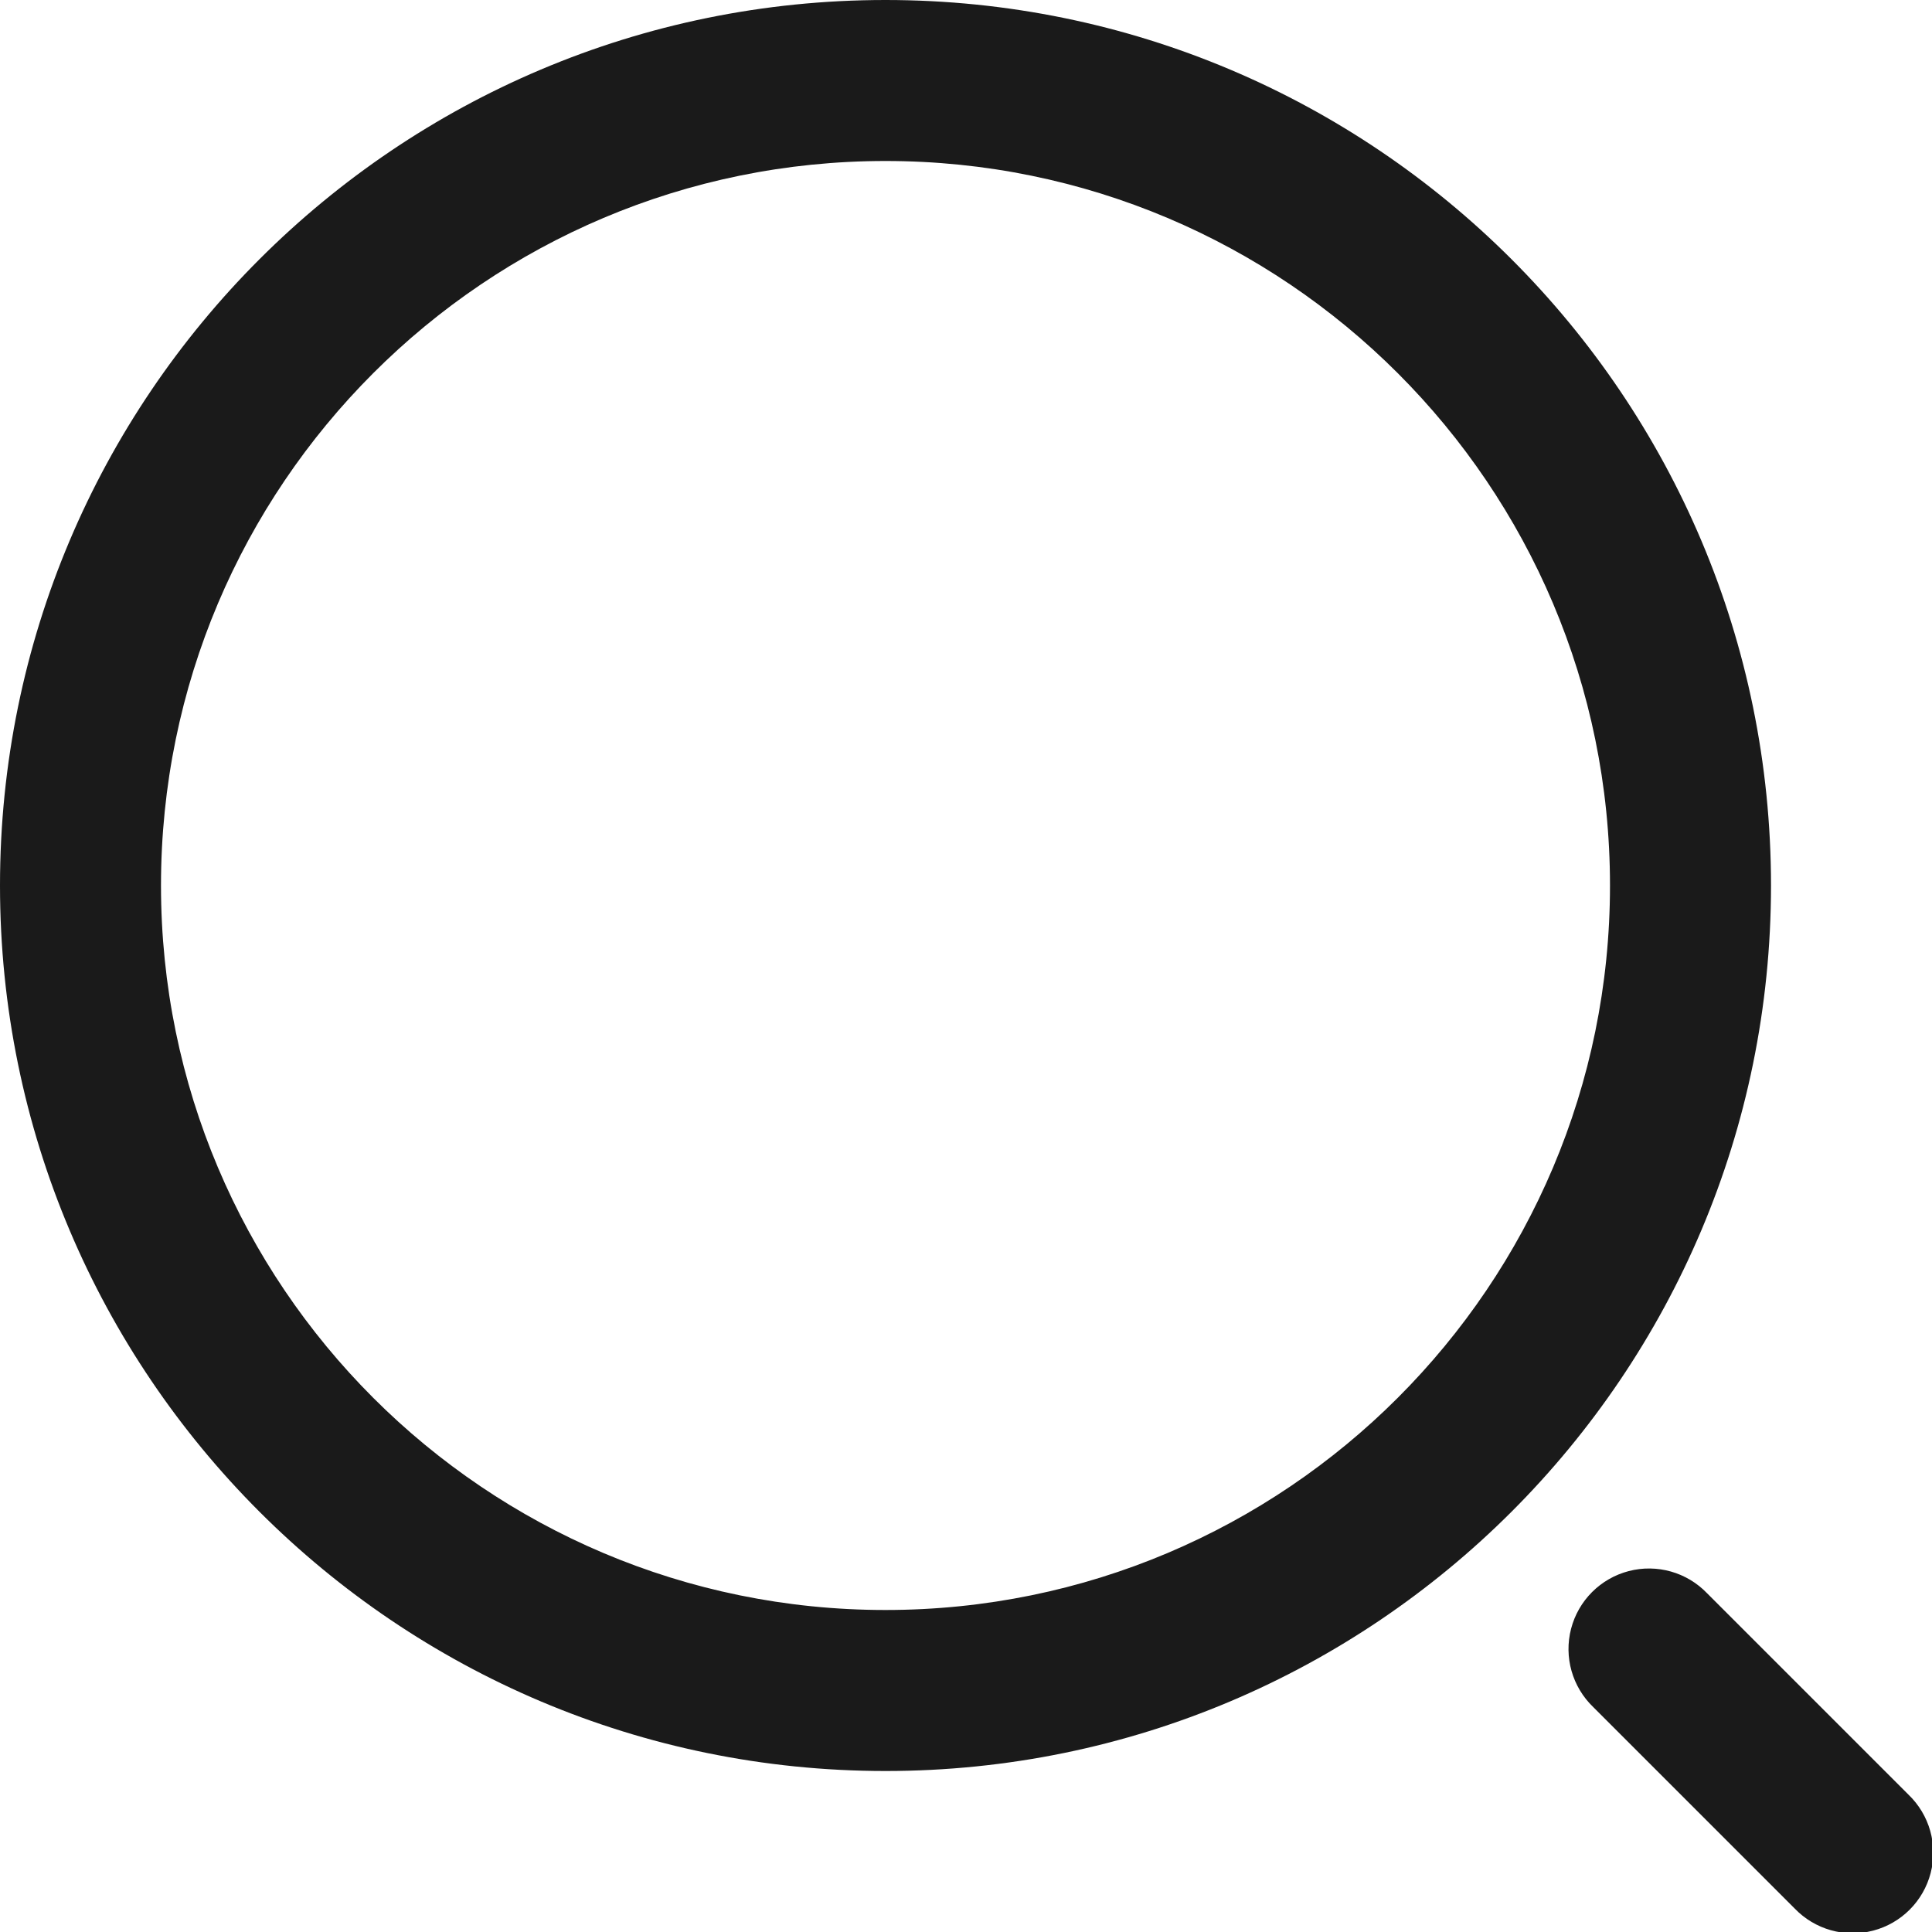
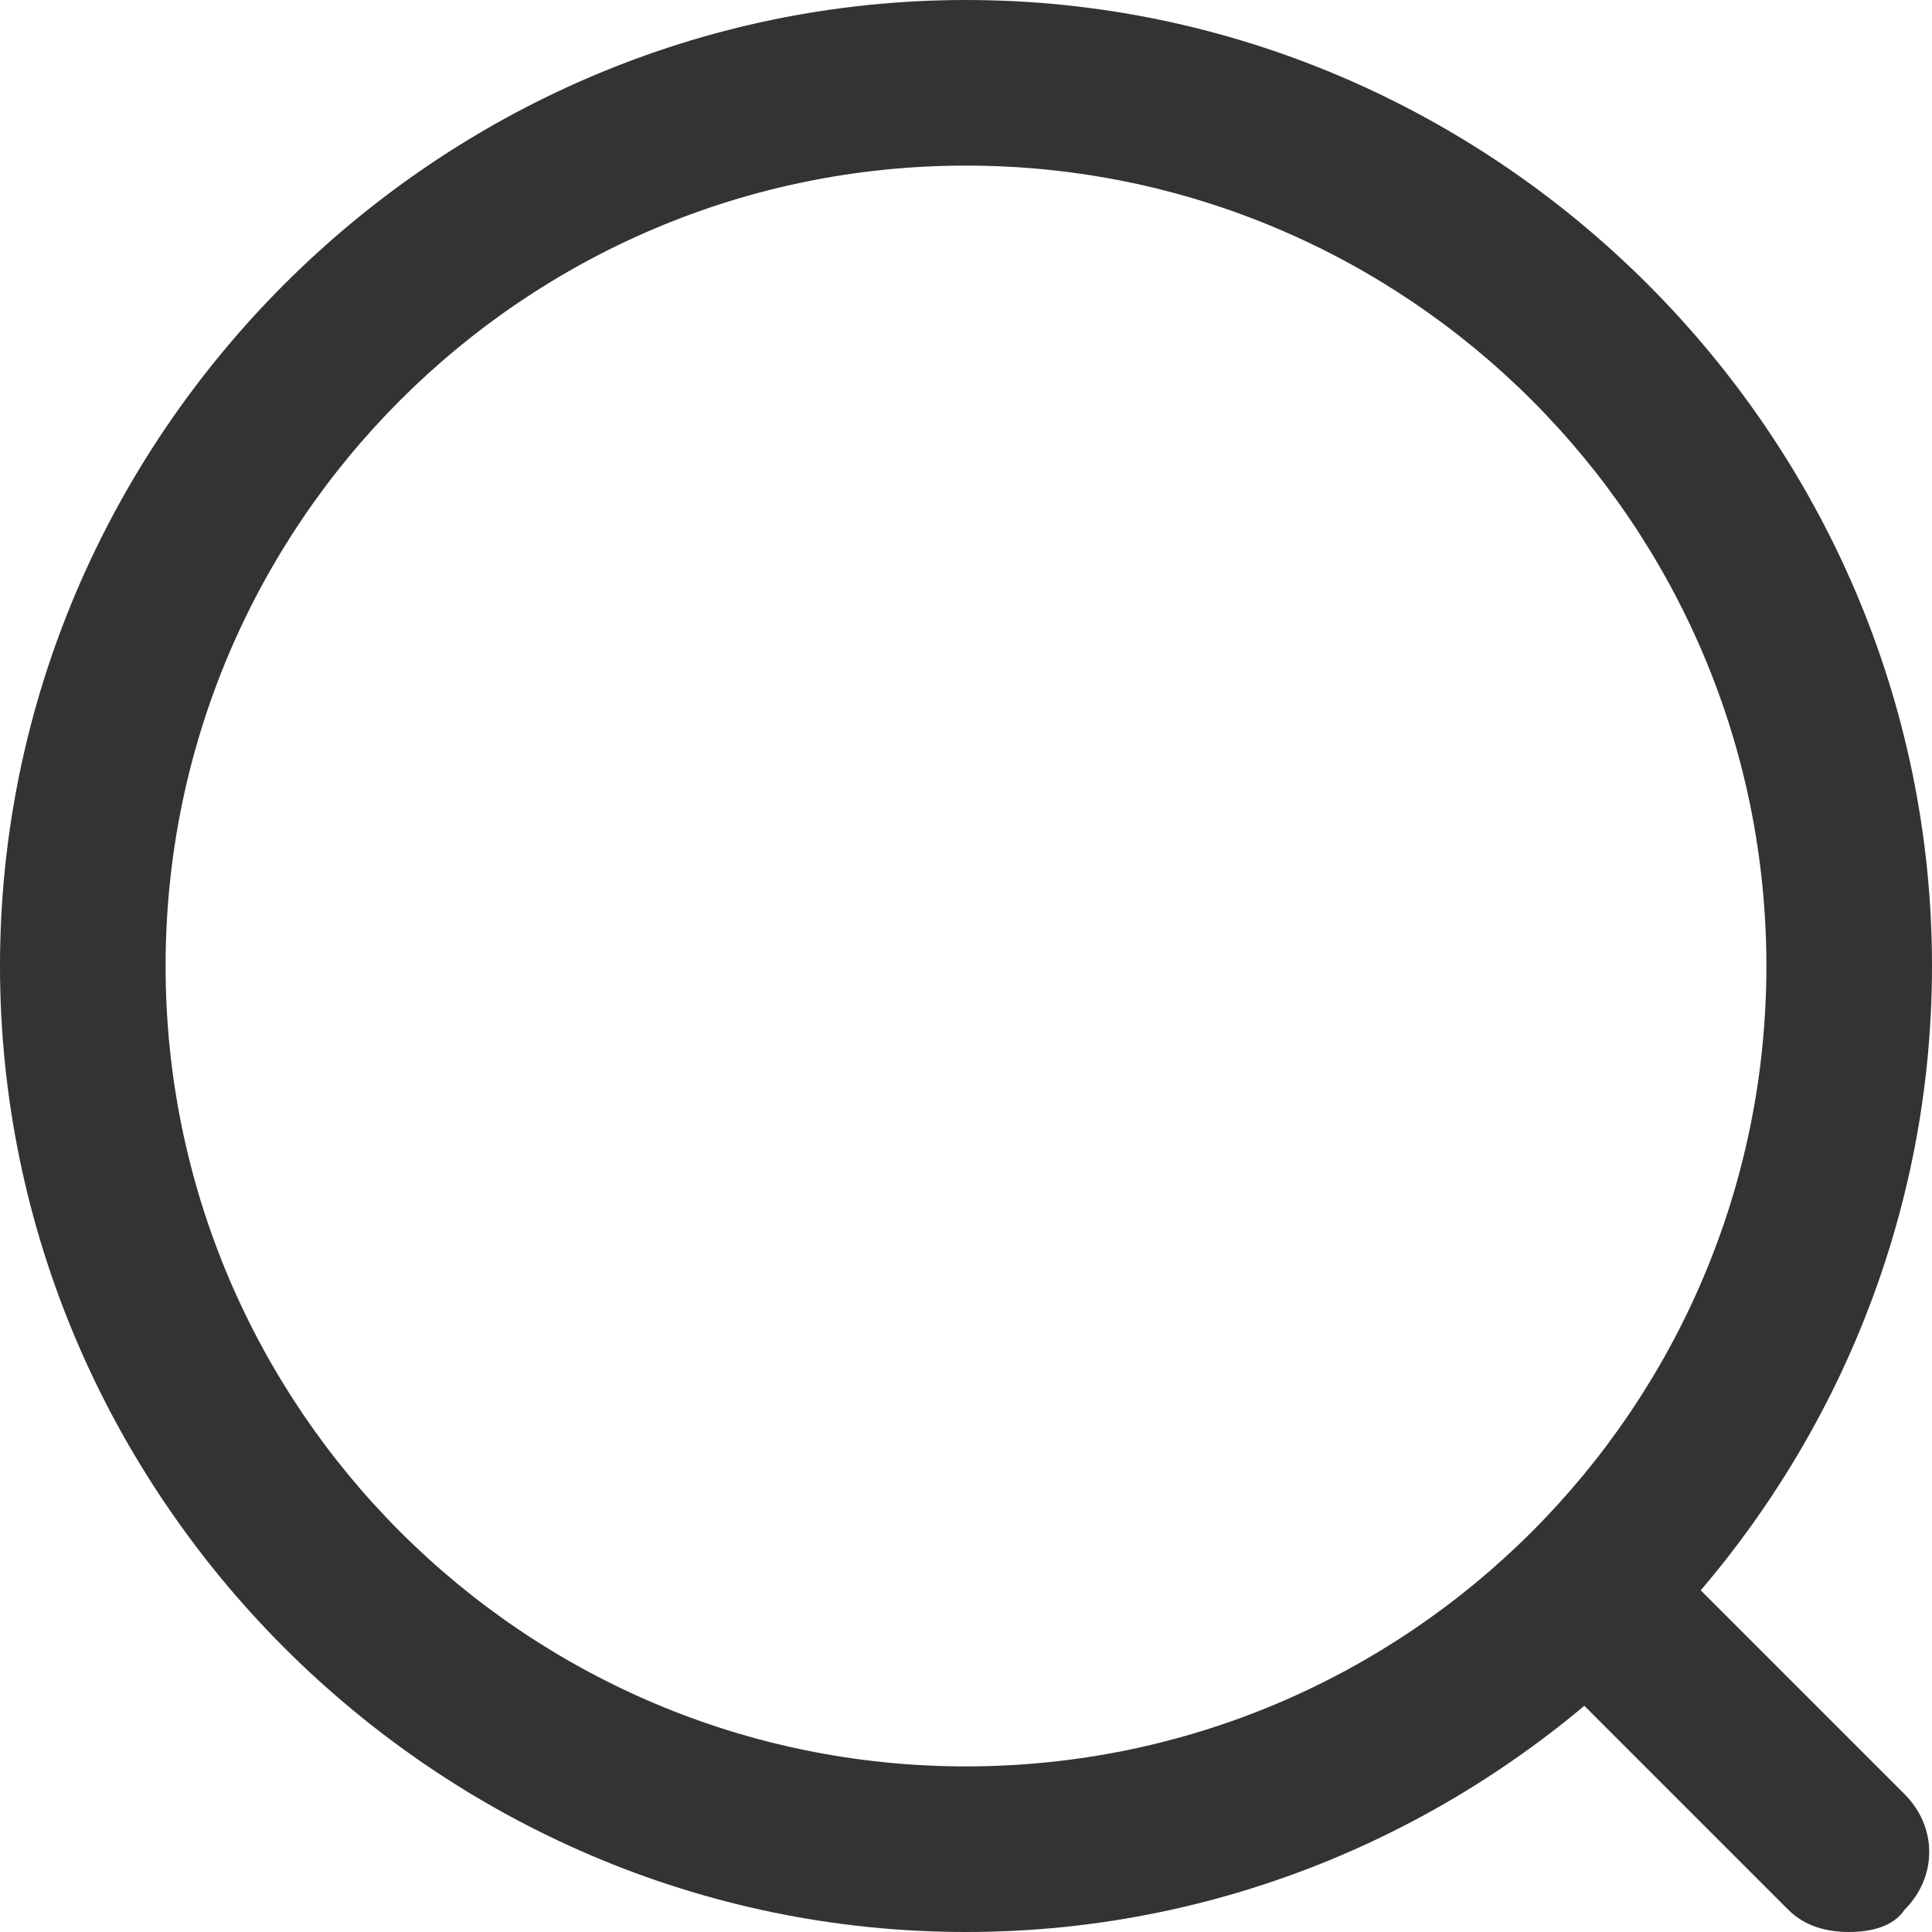
- <svg xmlns="http://www.w3.org/2000/svg" viewBox="0 0 1024 1024">
-   <path fill="#1A1A1A" d="M469.33 938.67c259.2 0 469.33-210.13 469.34-469.34s-210.13-469.33-469.34-469.33-469.33 210.13-469.33 469.33 210.13 469.33 469.33 469.34z m0-85.34c-212.07 0-384-171.93-384-384s171.93-384 384-384 384 171.93 384 384-171.93 384-384 384z m435.5-8.83a42.67 42.67 0 1 0-60.33 60.33l106.67 106.67a42.67 42.67 0 1 0 60.33-60.33l-106.67-106.67z" />
+ <svg xmlns="http://www.w3.org/2000/svg" class="icon" width="200px" height="200.00px" viewBox="0 0 1024 1024" version="1.1">
+   <path fill="#333333" d="M512 1024C231.131 1024 0 792.869 0 512S231.131 0 512 0 1024 231.131 1024 512 792.869 1024 512 1024z m0-936.229C277.943 87.771 87.771 277.943 87.771 512S277.943 936.229 512 936.229 936.229 746.057 936.229 512 746.057 87.771 512 87.771zM980.114 1024c-11.703 0-23.406-2.926-32.183-11.703l-117.029-117.029c-17.554-17.554-17.554-43.886 0-61.44s43.886-17.554 61.44 0l117.029 117.029c17.554 17.554 17.554 43.886 0 61.44-5.851 8.777-17.554 11.703-29.257 11.703z" />
</svg>
